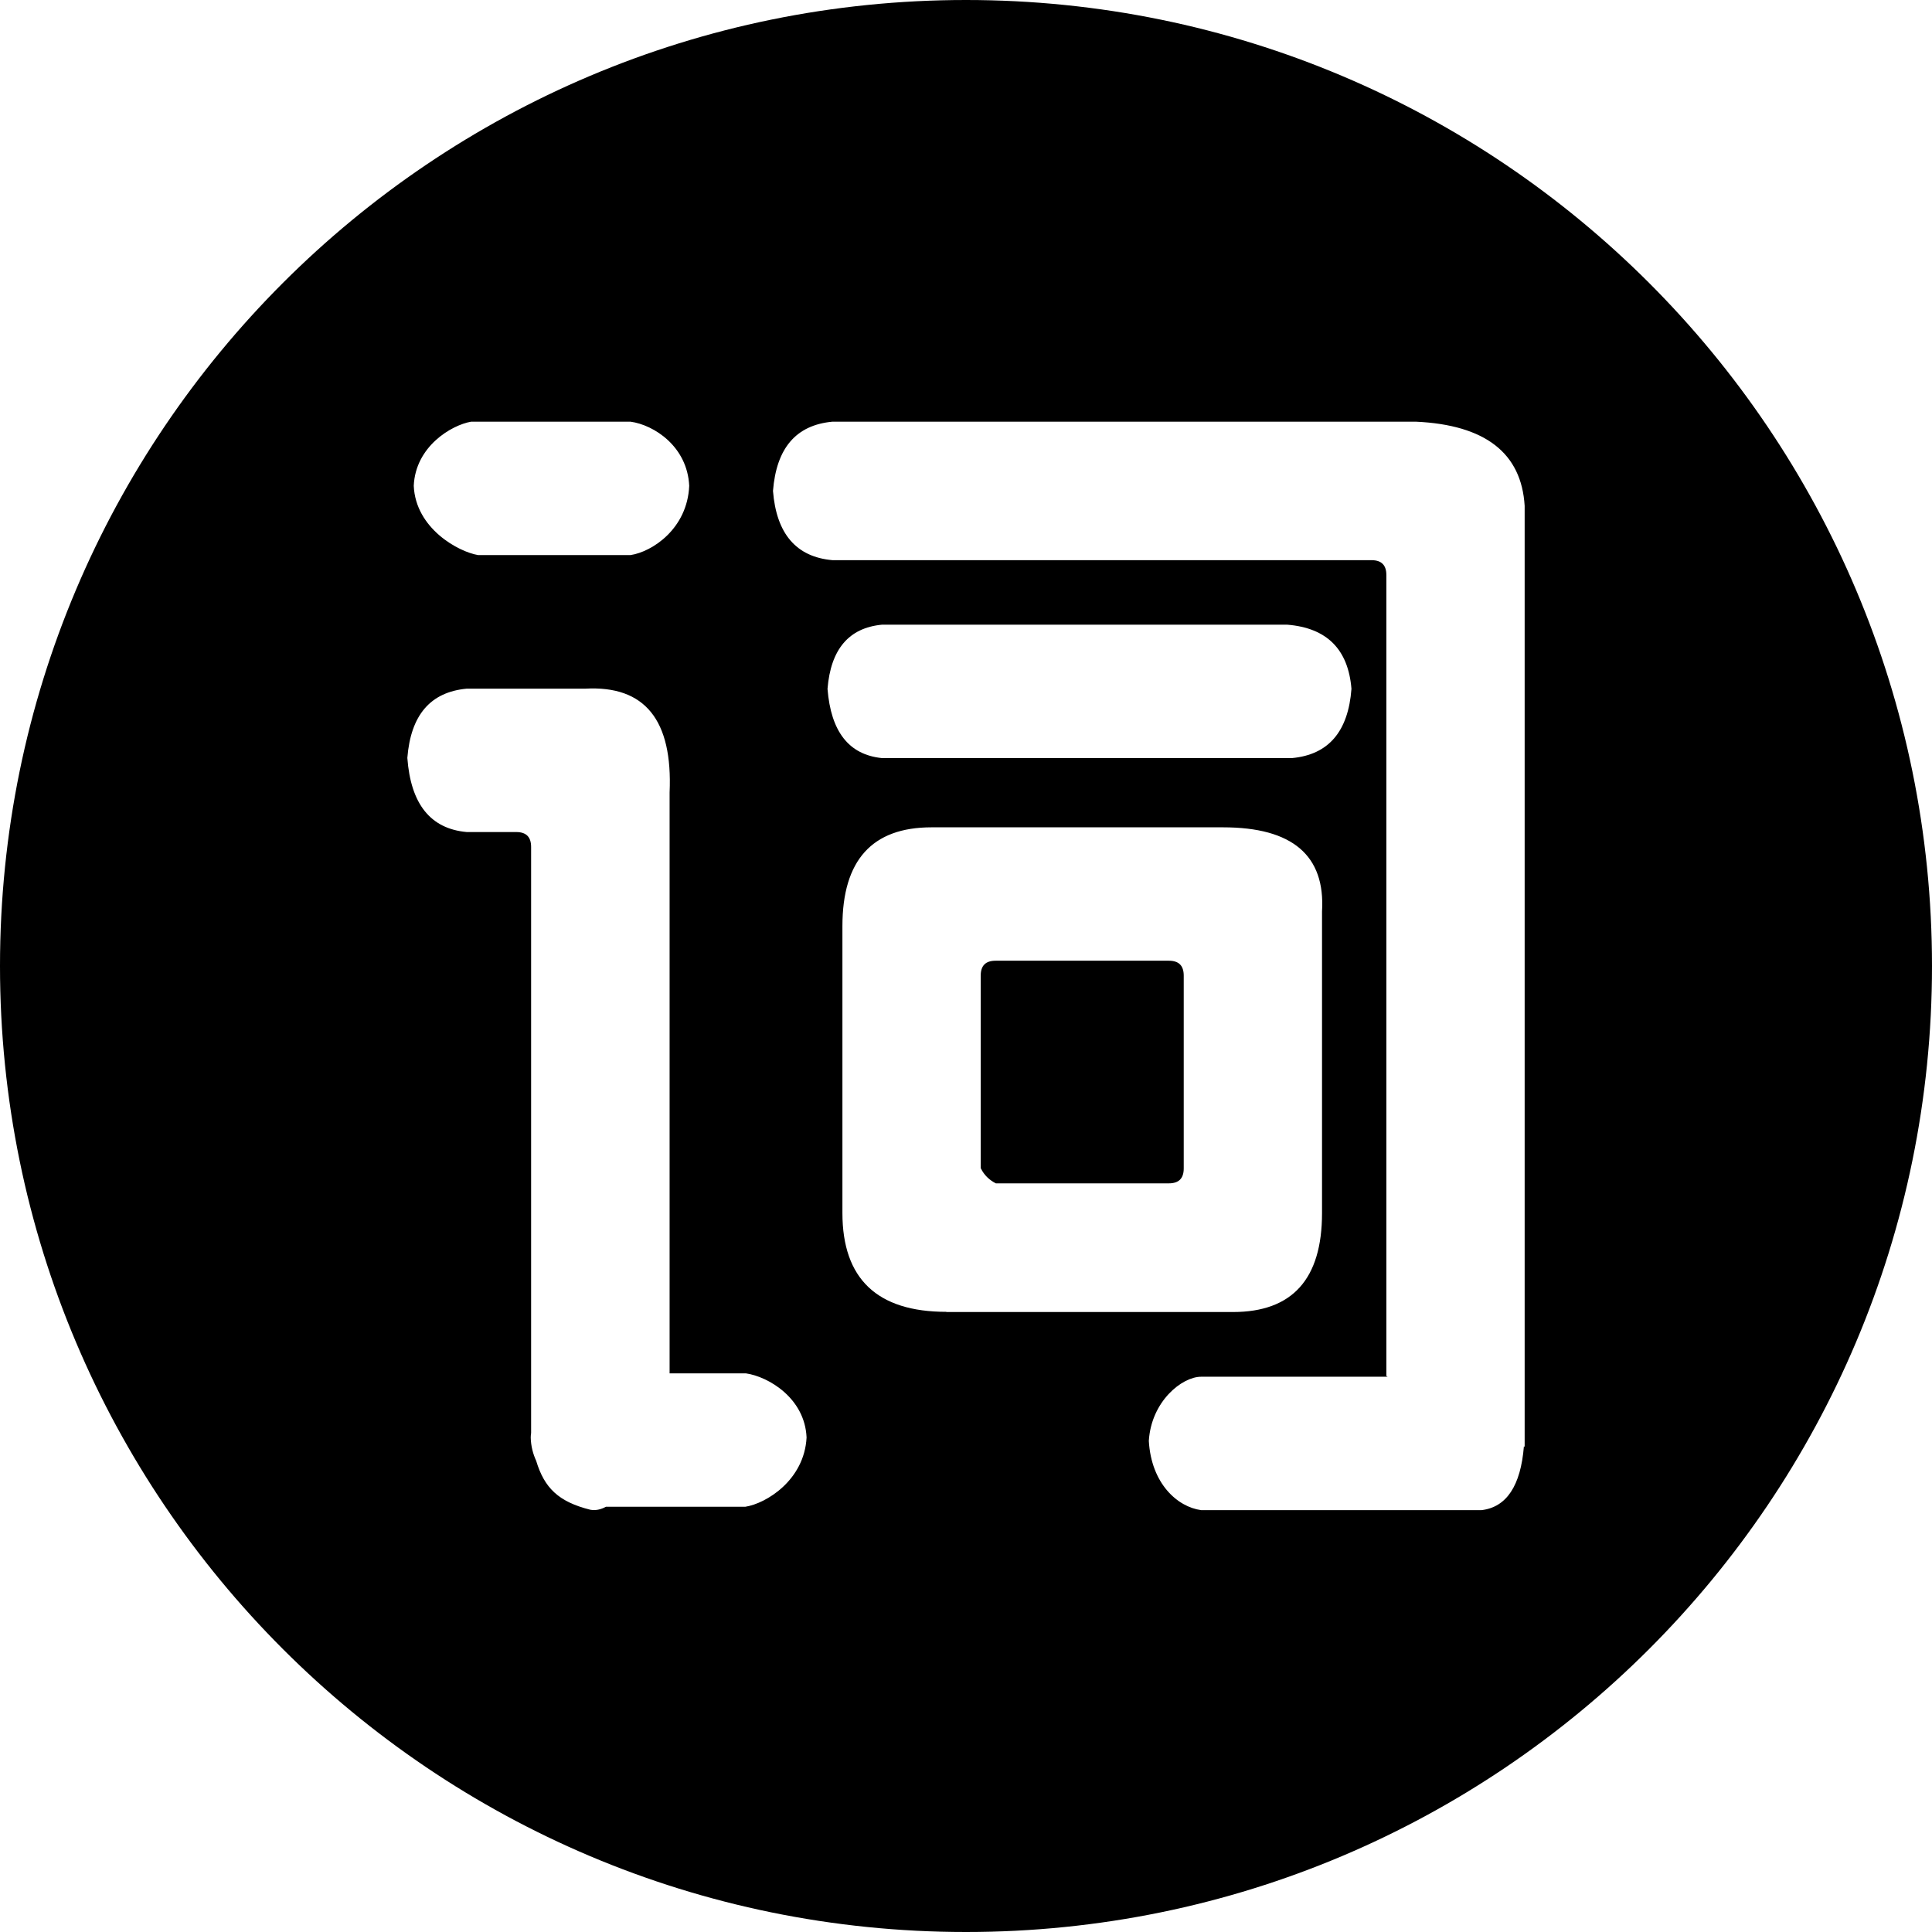
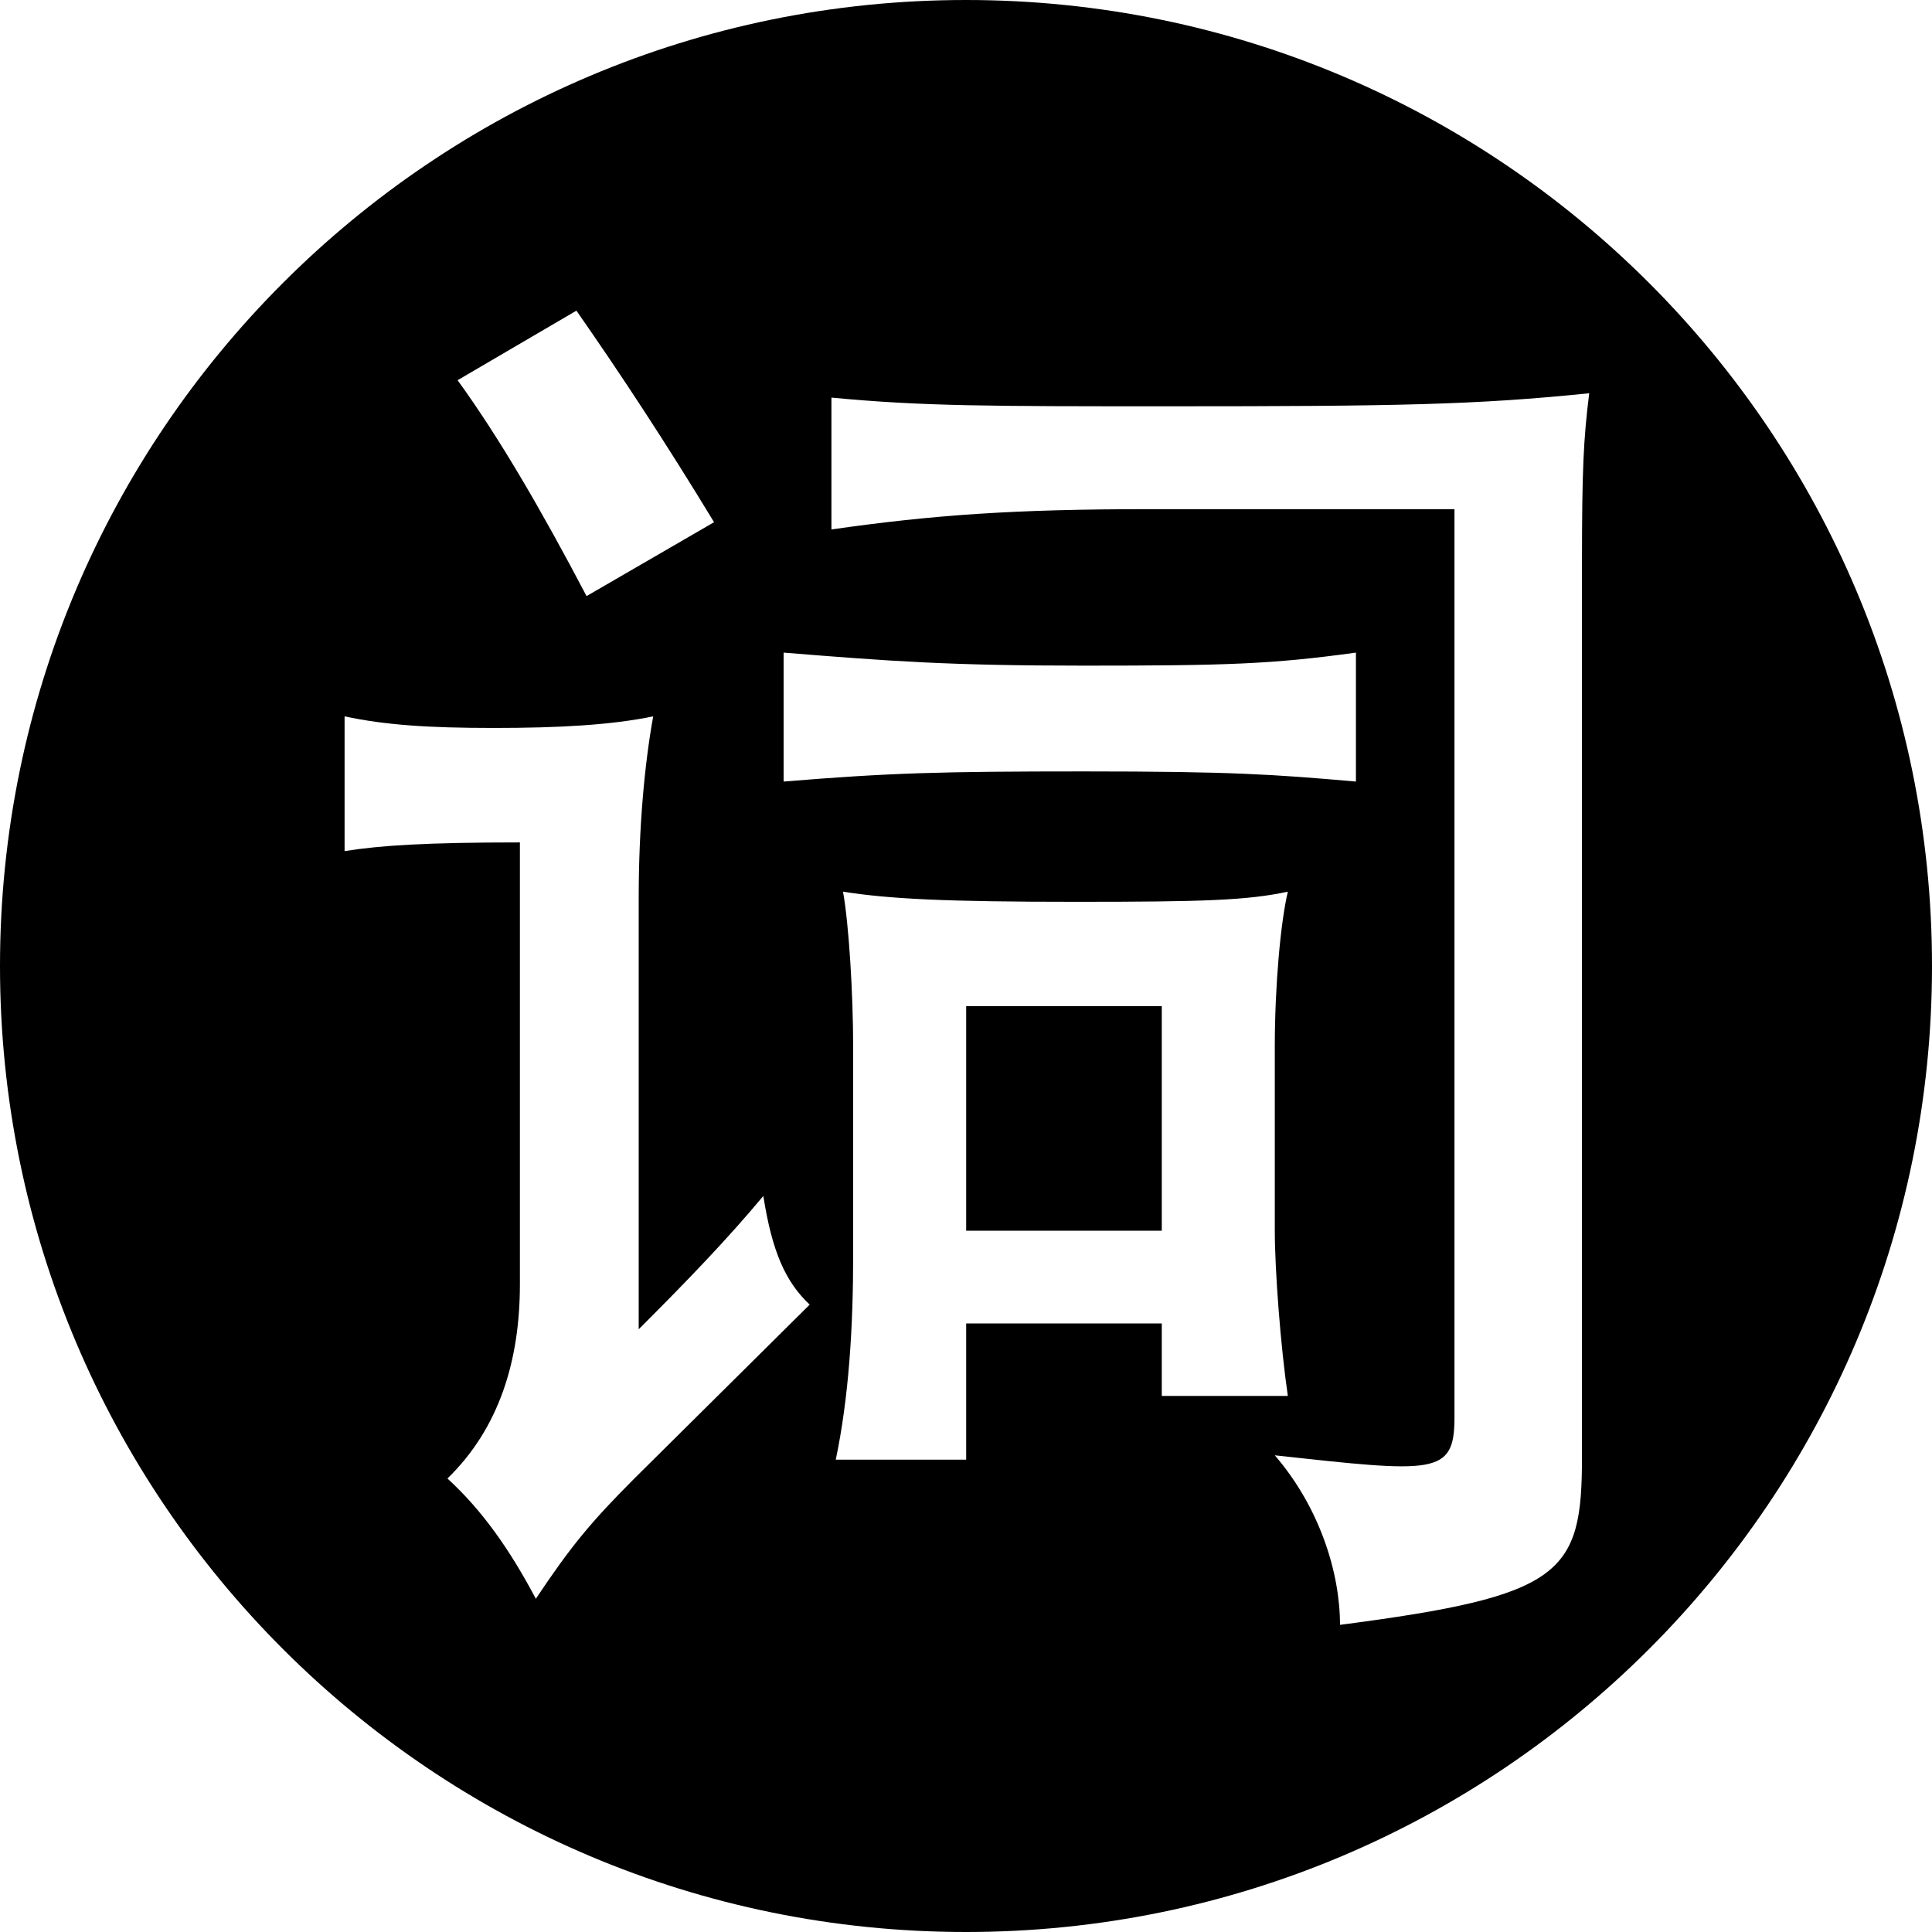
- <svg xmlns="http://www.w3.org/2000/svg" t="1681193704311" class="icon" viewBox="0 0 1024 1024" version="1.1" p-id="3618" width="200" height="200">
-   <path d="M619.5 509.2h-91.8c-5.3 0-7.9 2.6-7.9 7.9v102.2h0.1c1.7 3.5 4.4 6.1 7.9 7.9h91.7c5.3 0 7.9-2.6 7.9-7.9V517.1c0-5.3-2.6-7.9-7.9-7.9z" fill="currentColor" p-id="3619" />
-   <path d="M512 0C229.2 0 0 229.2 0 512s229.2 512 512 512 512-229.2 512-512S794.8 0 512 0zM249.7 223.5h84.5c12.4 1.7 30.1 13.1 31.1 34-1 22.8-19.7 35-31.1 36.7h-80.8c-10.3-1.7-33.1-14-34.1-36.7 0.9-20.9 20-32.2 30.4-34z m145.4 575.1h-73.9c-2.8 1.5-5.5 2.1-8.3 1.6-16.9-4.2-24.4-11.6-28.7-25.9-1.7-3.7-2.8-7.8-2.9-12.4 0-0.8 0.1-1.7 0.2-2.4V448.9c0-5.3-2.6-7.9-7.9-7.9h-26.2c-19.2-1.7-29.7-14.8-31.5-39.3 1.8-22.7 12.2-34.9 31.5-36.7h62.9c31.5-1.7 46.3 16.6 44.6 55.1v307.8h40.4c11.9 1.7 31.3 13.1 32.2 34-1.2 22.7-21.5 35-32.4 36.7z m106.5-103.3c-36.7 0-55.1-17.5-55.1-52.4v-152c0-34.9 15.7-52.4 47.2-52.4h154.6c36.7 0 54.2 14.9 52.4 44.6V643c0 34.9-15.7 52.4-47.2 52.4H501.6z m-63-330.2c1.7-21 11.3-32.3 28.8-34h214.9c21 1.7 32.3 13.1 34 34-1.7 22.7-12.2 34.9-31.5 36.7H467.4c-17.5-1.8-27-14-28.8-36.7z m369.6 401.8l-0.5-0.3c-1.7 20.9-9.2 32.2-22.4 33.8H636.6c-12.5-1.7-26.4-14-27.7-36.7 1.3-21 17.6-34 27.7-34h98.9l-0.7-0.4V304.8c0-5.3-2.6-7.9-7.9-7.9H441.2c-19.2-1.7-29.7-14-31.5-36.7 1.8-22.7 12.2-34.9 31.5-36.7h309.3c36.7 1.7 55.9 16.6 57.6 44.6v498.8z" fill="currentColor" p-id="3620" />
+ <svg xmlns="http://www.w3.org/2000/svg" width="200px" height="200px">
+   <path fill-rule="evenodd" fill="currentColor" d="M100.000,200.000 C44.772,200.000 -0.000,155.228 -0.000,100.000 C-0.000,44.772 44.772,-0.000 100.000,-0.000 C155.228,-0.000 200.000,44.772 200.000,100.000 C200.000,155.228 155.228,200.000 100.000,200.000 ZM100.018,151.104 L100.018,137.005 L120.267,137.005 L120.267,144.504 L133.317,144.504 C132.567,139.405 131.967,131.455 131.967,127.405 L131.967,108.356 C131.967,102.056 132.567,95.456 133.317,92.307 C129.117,93.206 124.617,93.356 111.418,93.356 C97.768,93.356 92.068,93.056 87.269,92.307 C87.869,95.606 88.319,102.806 88.319,108.506 L88.319,129.955 C88.319,137.455 87.869,144.654 86.519,151.104 L100.018,151.104 ZM59.670,32.159 L47.370,39.359 C51.720,45.358 56.070,52.858 60.720,61.708 L73.919,54.058 C68.819,45.658 64.170,38.609 59.670,32.159 ZM66.119,137.605 L66.119,92.906 C66.119,85.707 66.719,79.107 67.619,74.157 C63.270,75.057 57.870,75.357 51.120,75.357 C44.370,75.357 39.871,75.057 35.671,74.157 L35.671,88.107 C39.421,87.507 44.220,87.207 53.820,87.207 L53.820,132.955 C53.820,140.755 51.720,147.804 46.320,153.054 C49.920,156.354 52.770,160.404 55.470,165.504 C59.070,160.104 61.170,157.554 65.670,153.054 L83.819,135.055 C81.269,132.655 79.919,129.505 79.019,123.805 C75.269,128.305 71.219,132.505 66.119,137.605 ZM81.119,80.907 C92.068,80.007 97.318,79.857 112.168,79.857 C127.467,79.857 131.817,80.157 140.366,80.907 L140.366,67.558 C131.667,68.757 127.017,68.907 112.168,68.907 C98.368,68.907 92.218,68.457 81.119,67.558 L81.119,80.907 ZM121.017,42.059 C102.418,42.059 95.518,42.059 86.069,41.159 L86.069,54.808 C96.568,53.308 104.968,52.708 118.917,52.708 L150.566,52.708 L150.566,146.754 C150.566,152.754 148.466,152.454 131.967,150.654 C136.617,156.054 138.717,162.804 138.717,168.203 C161.816,165.204 163.766,162.954 163.766,150.804 L163.766,58.408 C163.766,48.658 163.916,45.508 164.515,40.709 C152.816,41.909 144.716,42.059 121.017,42.059 ZM120.267,127.405 L100.018,127.405 L100.018,104.156 L120.267,104.156 L120.267,127.405 Z" />
</svg>
